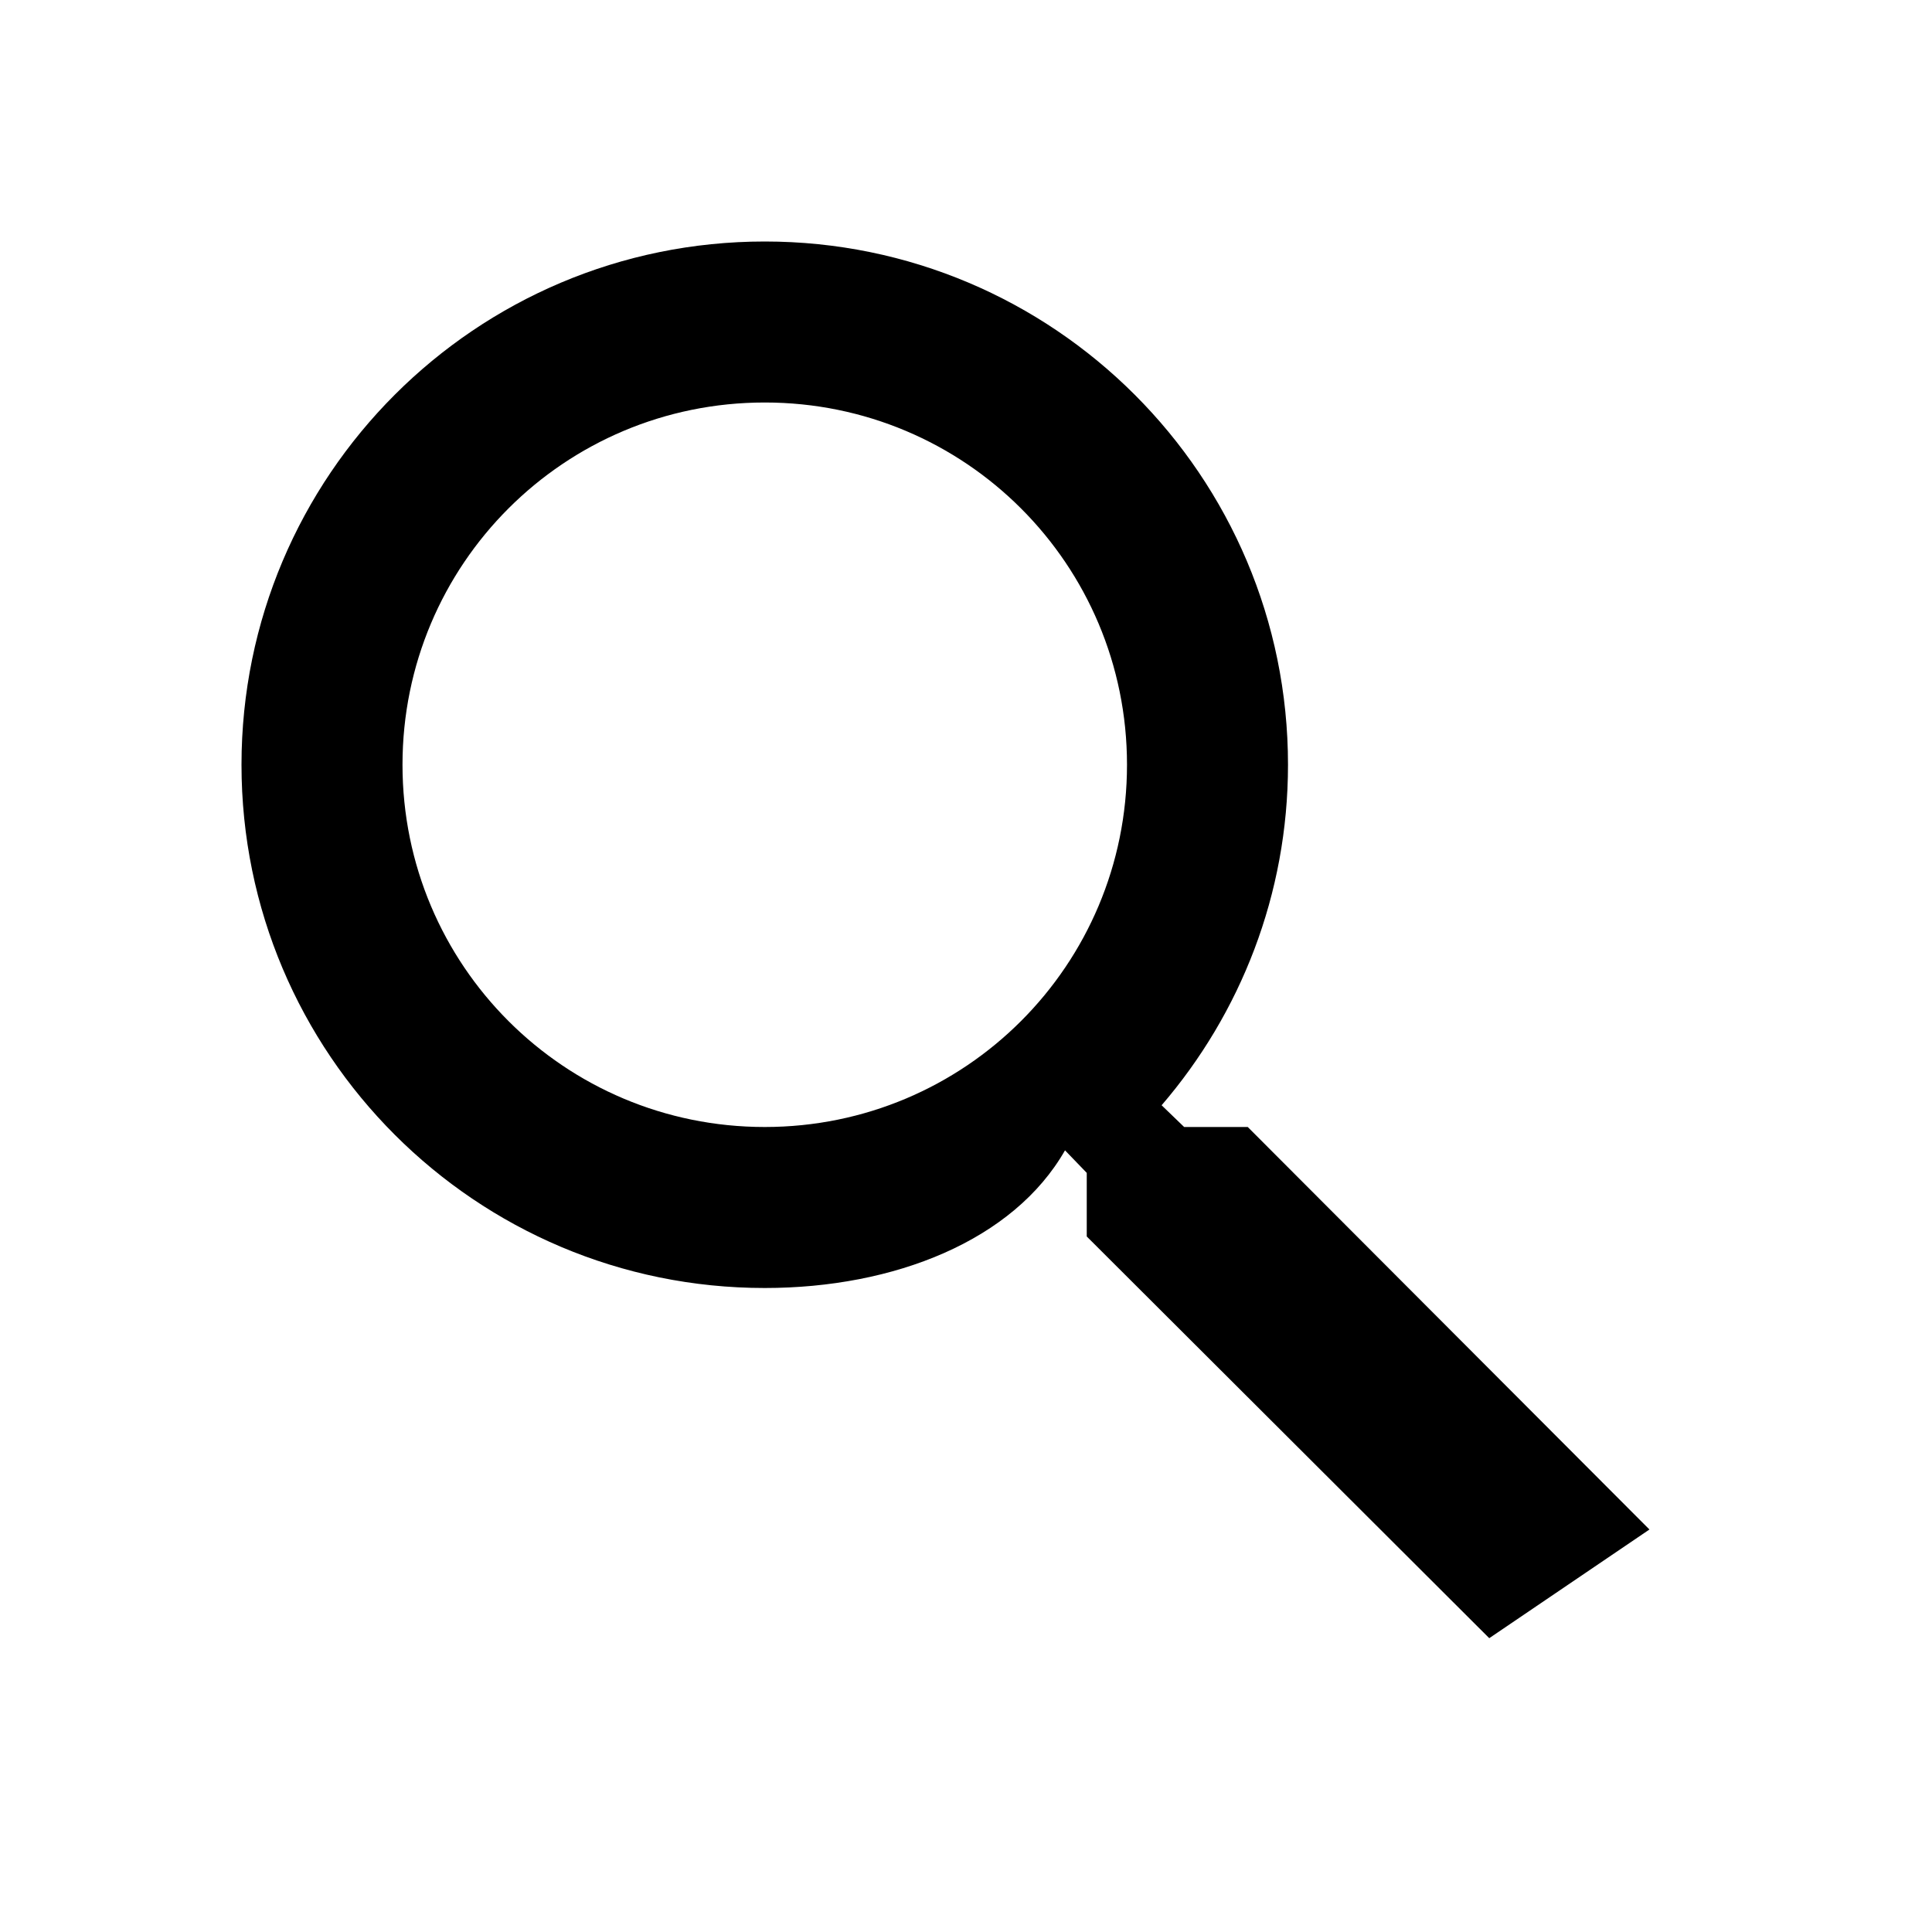
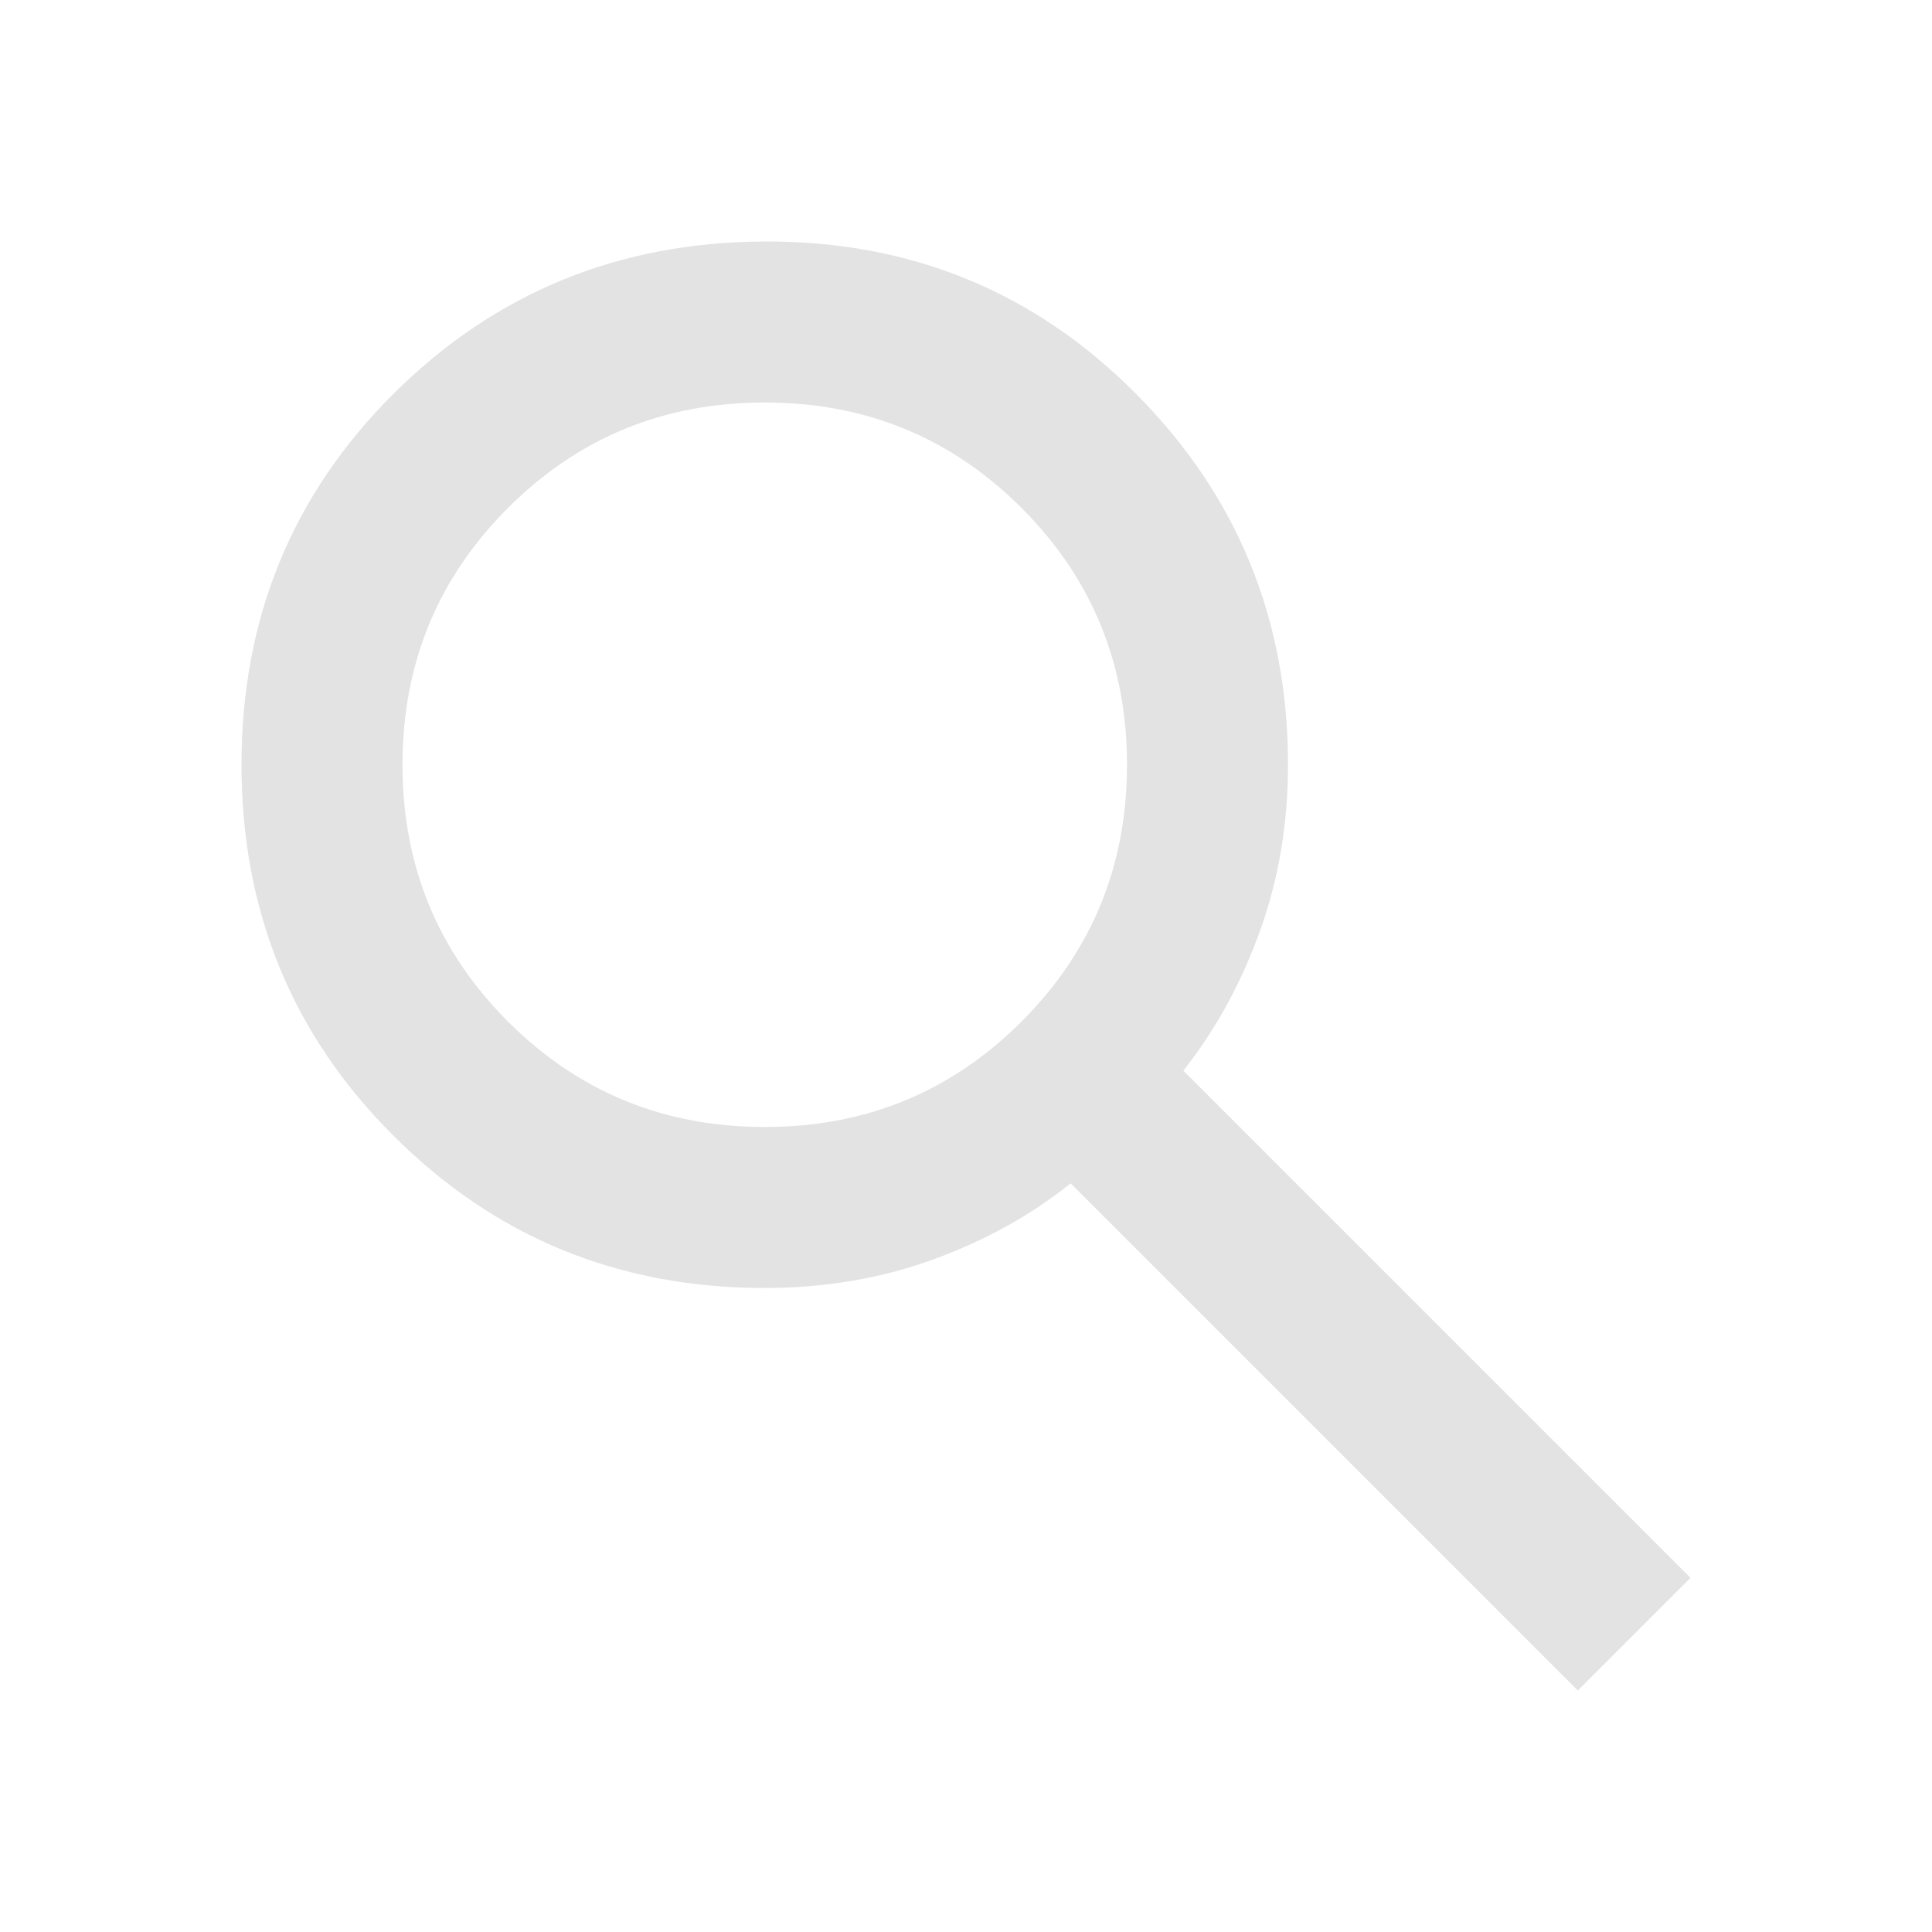
- <svg xmlns="http://www.w3.org/2000/svg" viewBox="0 0 24 24" fill="currentColor">
-   <path d="M15.5,14h-0.79l-0.28,-0.27C15.41,12.59 16,11.11 16,9.5 C16,5.91 13.09,3 9.5,3 C5.91,3 3,5.91 3,9.5 C3,13.09 5.91,16 9.5,16 C11.11,16 12.59,15.41 13.23,14.29 l0.27,0.28 v0.79 l5,4.99 L20.49,19 L15.5,14 Z M9.5,14 C7.01,14 5,11.99 5,9.5 C5,7.01 7.01,5 9.5,5 C11.99,5 14,7.01 14,9.5 C14,11.99 11.99,14 9.5,14 Z" />
+ <svg xmlns="http://www.w3.org/2000/svg" viewBox="0 0 24 24" height="24px" width="24px" fill="#e3e3e3">
+   <path d="M19.6,21l-6.3-6.3q-0.75,0.6-1.72,0.95T9.5,16q-2.72,0-4.61-1.89Q3,12.23 3,9.5Q3,6.77 4.89,4.89T9.5,3t4.61,1.89T16,9.5q0,1.1-0.35,2.07T14.7,13.3L21,19.6L19.6,21ZM9.5,14q1.88,0 3.19-1.31T14,9.5T12.69,6.31T9.5,5T6.31,6.31T5,9.5t1.31,3.19T9.5,14Z" />
</svg>
